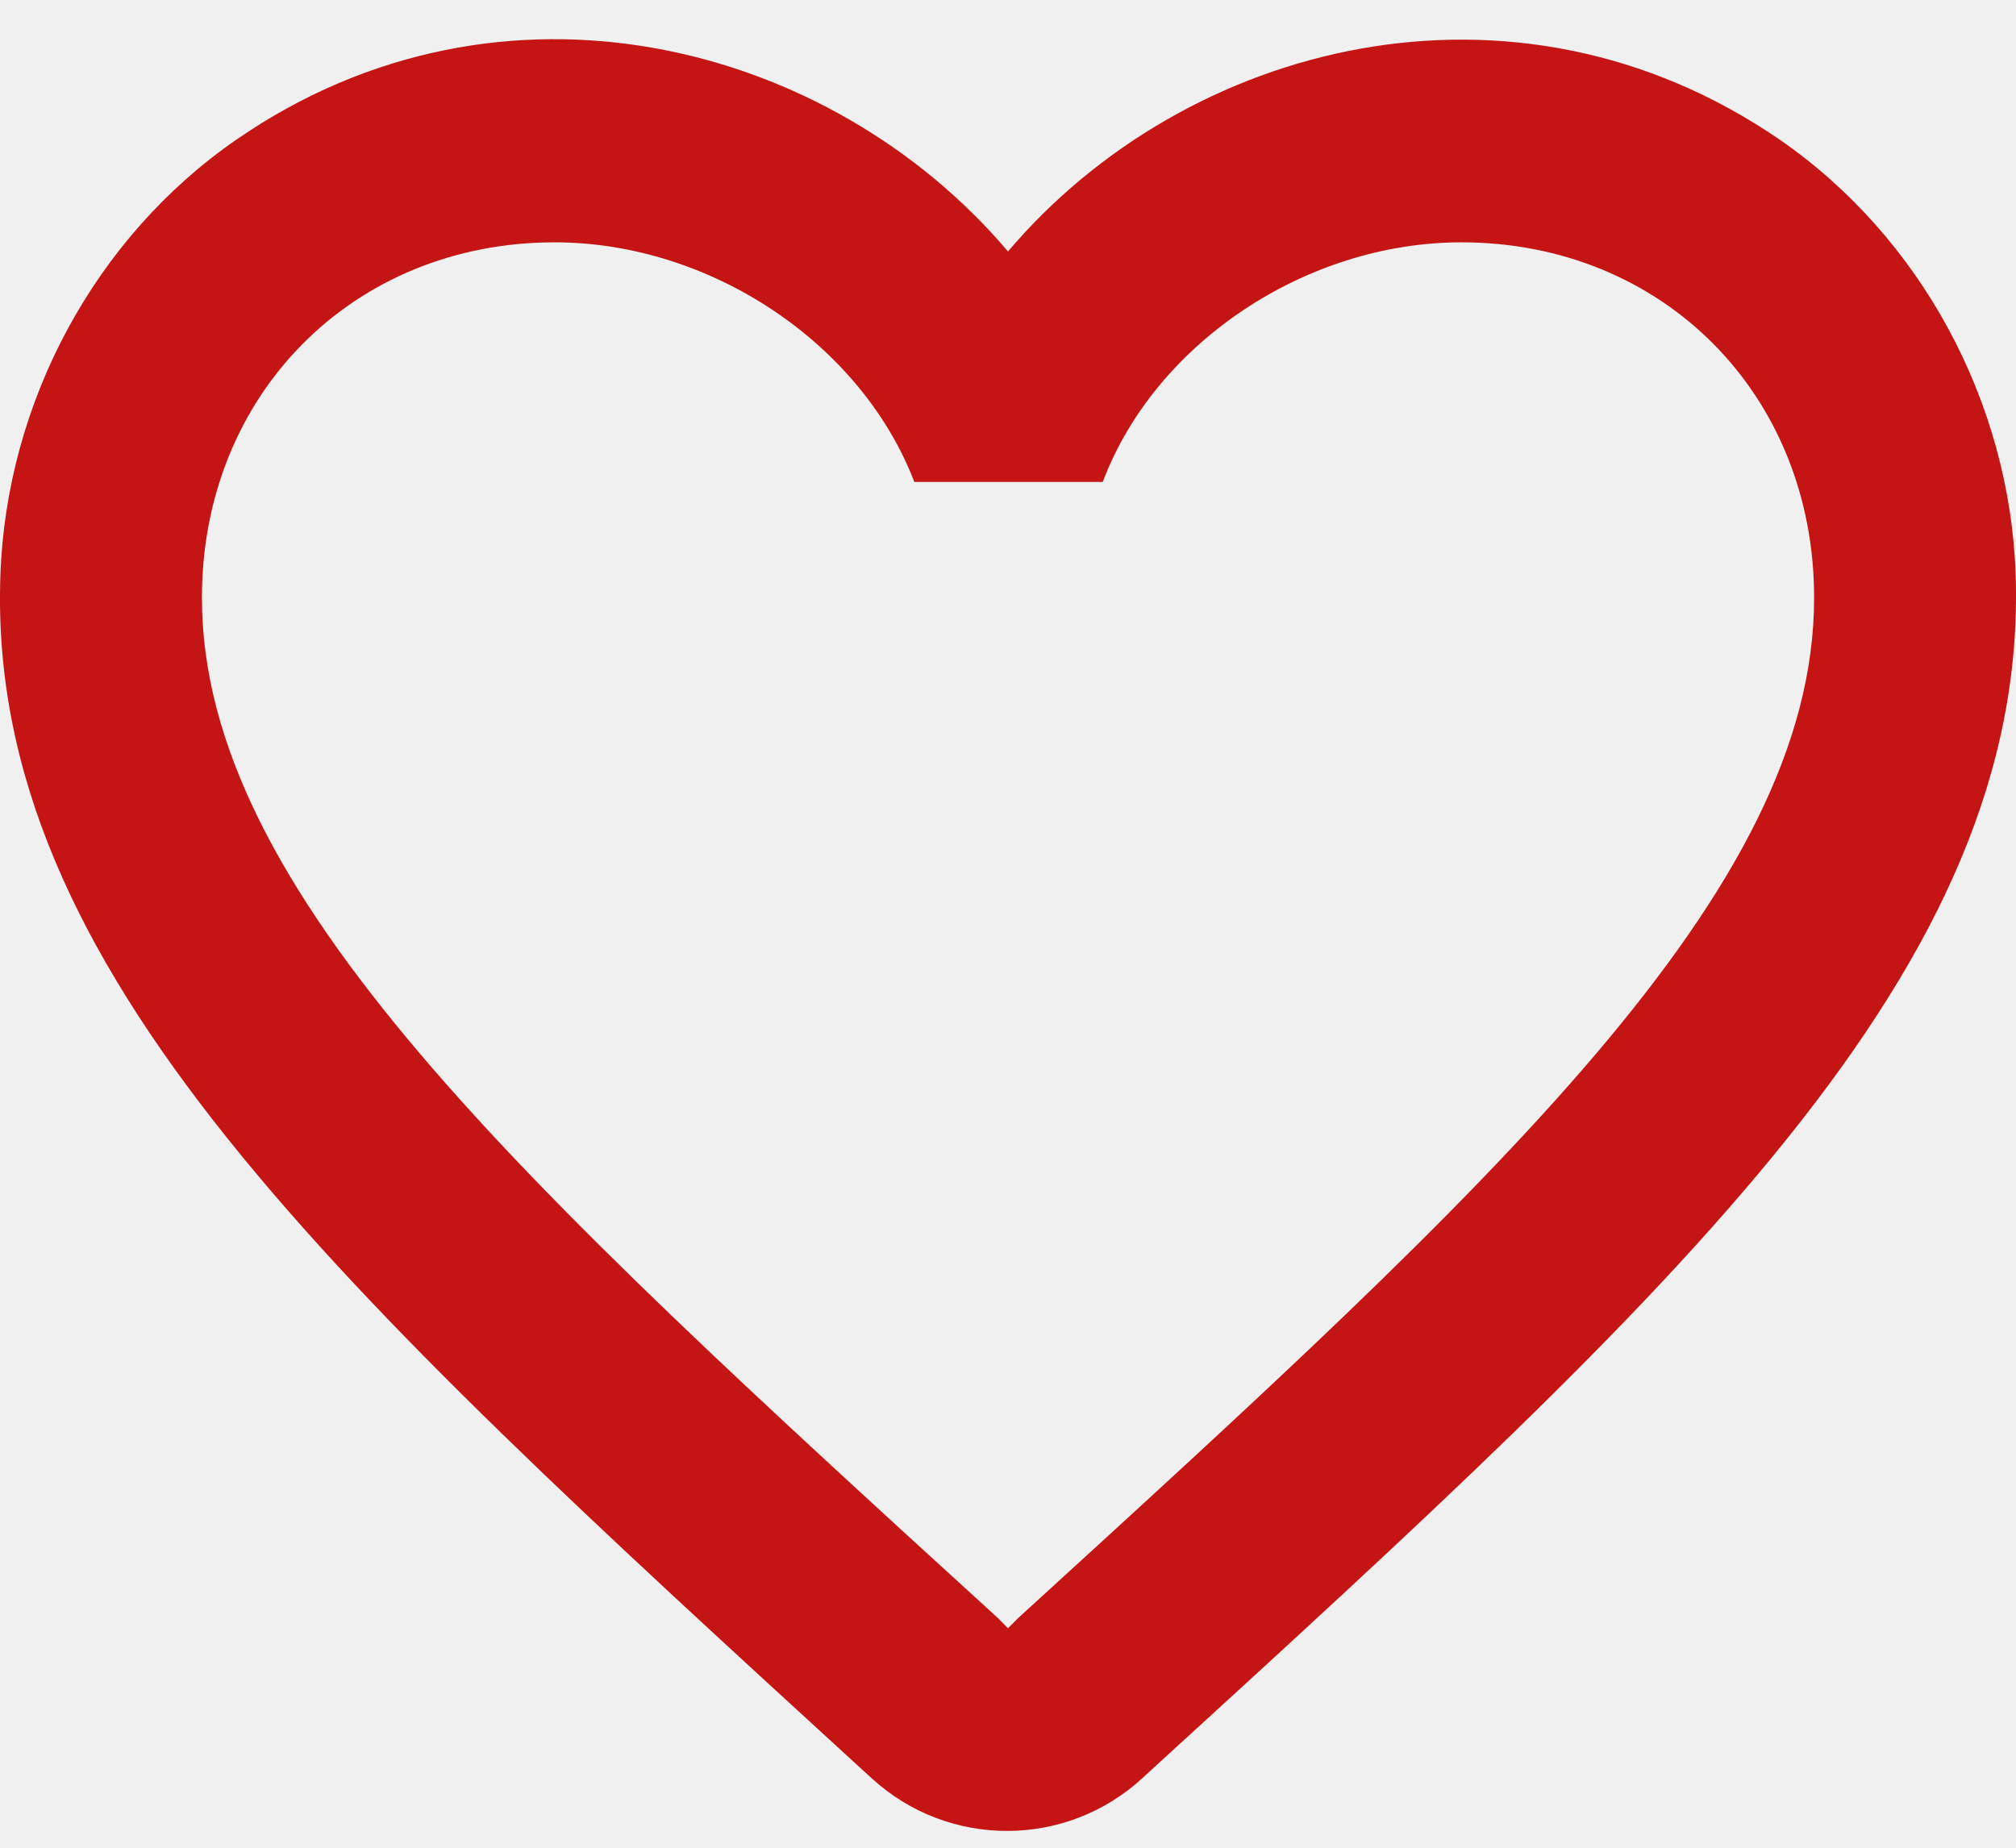
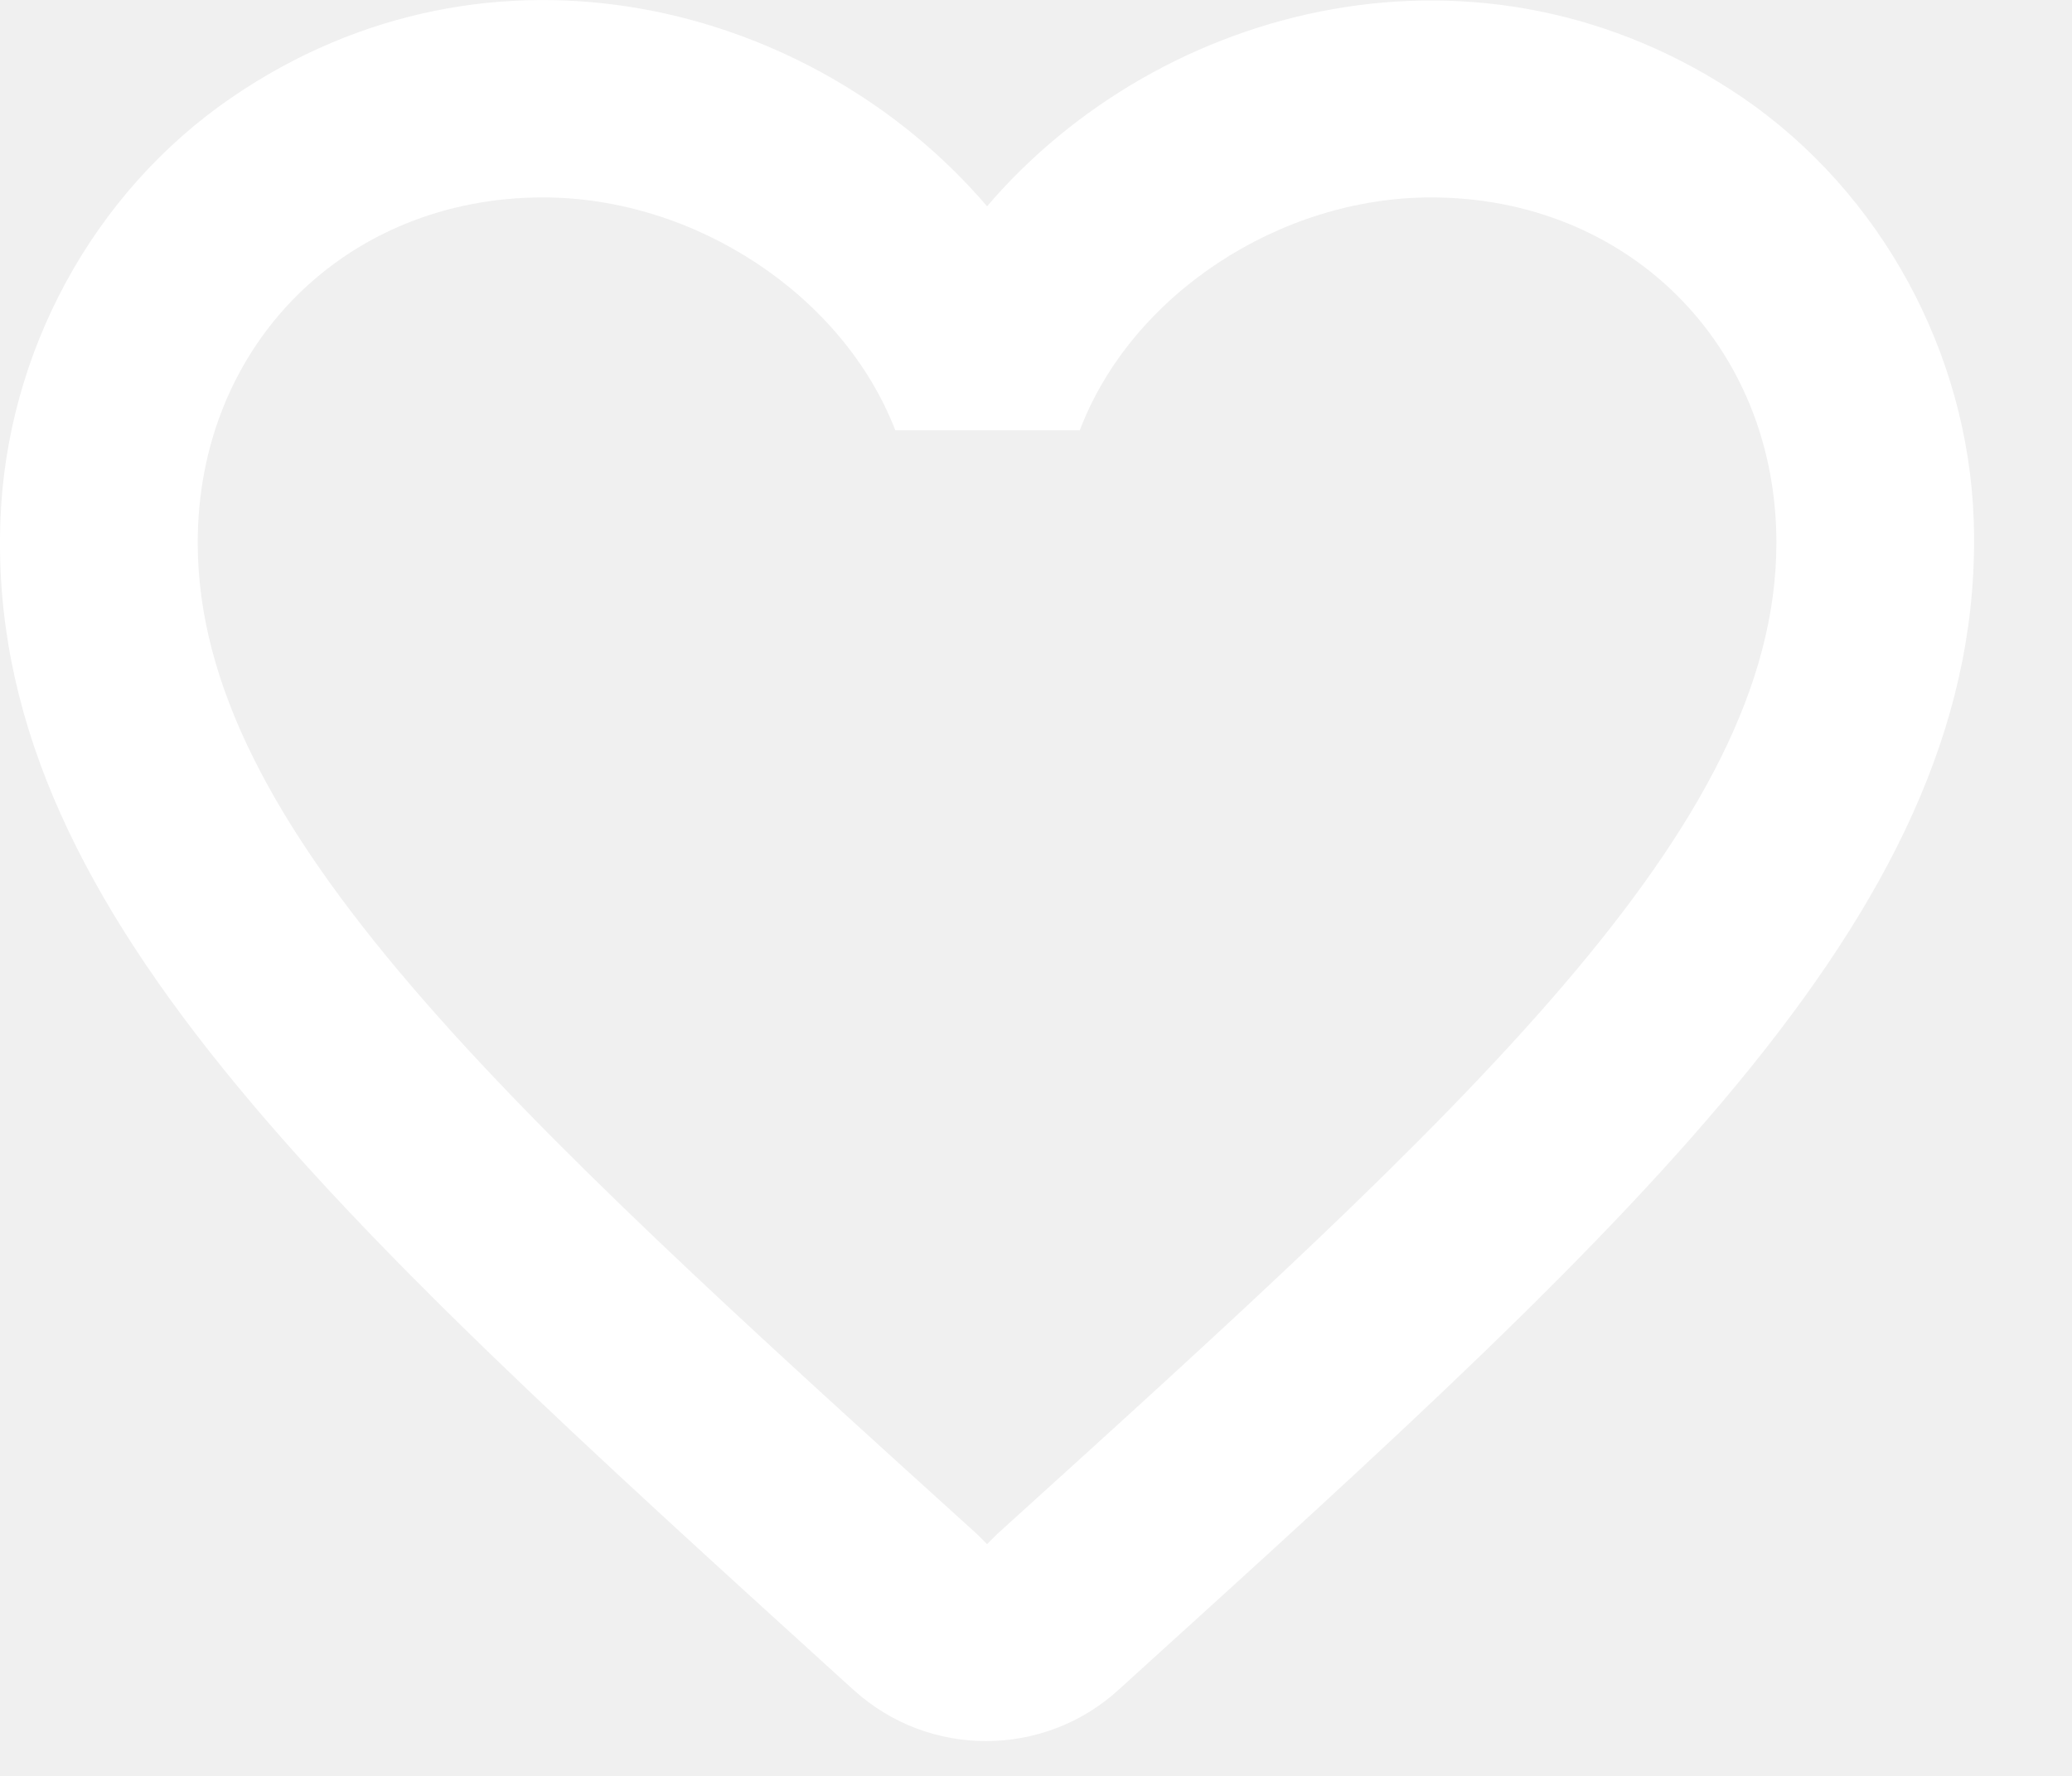
- <svg xmlns="http://www.w3.org/2000/svg" width="36" height="33" viewBox="0 0 36 33" fill="none">
-   <path fill-rule="evenodd" clip-rule="evenodd" d="M31.783 2.496C27.033 -0.768 21.167 0.756 18 4.491C14.834 0.756 8.968 -0.786 4.218 2.496C1.699 4.237 0.115 7.175 0.007 10.276C-0.244 17.311 5.945 22.951 15.392 31.601L15.571 31.764C16.939 33.015 19.044 33.015 20.412 31.746L20.61 31.564C30.056 22.933 36.227 17.293 35.994 10.258C35.886 7.175 34.302 4.237 31.783 2.496ZM18.18 28.899L18 29.08L17.821 28.899C9.256 21.083 3.606 15.915 3.606 10.675C3.606 7.048 6.305 4.328 9.904 4.328C12.675 4.328 15.373 6.123 16.327 8.607H19.692C20.628 6.123 23.326 4.328 26.097 4.328C29.696 4.328 32.395 7.048 32.395 10.675C32.395 15.915 26.745 21.083 18.18 28.899Z" fill="#C41514" />
+ <svg xmlns="http://www.w3.org/2000/svg" width="21" height="18" viewBox="0 0 21 18" fill="none">
+   <path fill-rule="evenodd" clip-rule="evenodd" d="M17.664 0.991C15.024 -0.809 11.764 0.031 10.004 2.091C8.244 0.031 4.984 -0.819 2.344 0.991C0.944 1.951 0.064 3.571 0.004 5.281C-0.136 9.161 3.304 12.271 8.554 17.041L8.654 17.131C9.414 17.821 10.584 17.821 11.344 17.121L11.454 17.021C16.704 12.261 20.134 9.151 20.004 5.271C19.944 3.571 19.064 1.951 17.664 0.991ZM10.104 15.551L10.004 15.651L9.904 15.551C5.144 11.241 2.004 8.391 2.004 5.501C2.004 3.501 3.504 2.001 5.504 2.001C7.044 2.001 8.544 2.991 9.074 4.361H10.944C11.464 2.991 12.964 2.001 14.504 2.001C16.504 2.001 18.004 3.501 18.004 5.501C18.004 8.391 14.864 11.241 10.104 15.551Z" fill="#ffffff" />
</svg>
